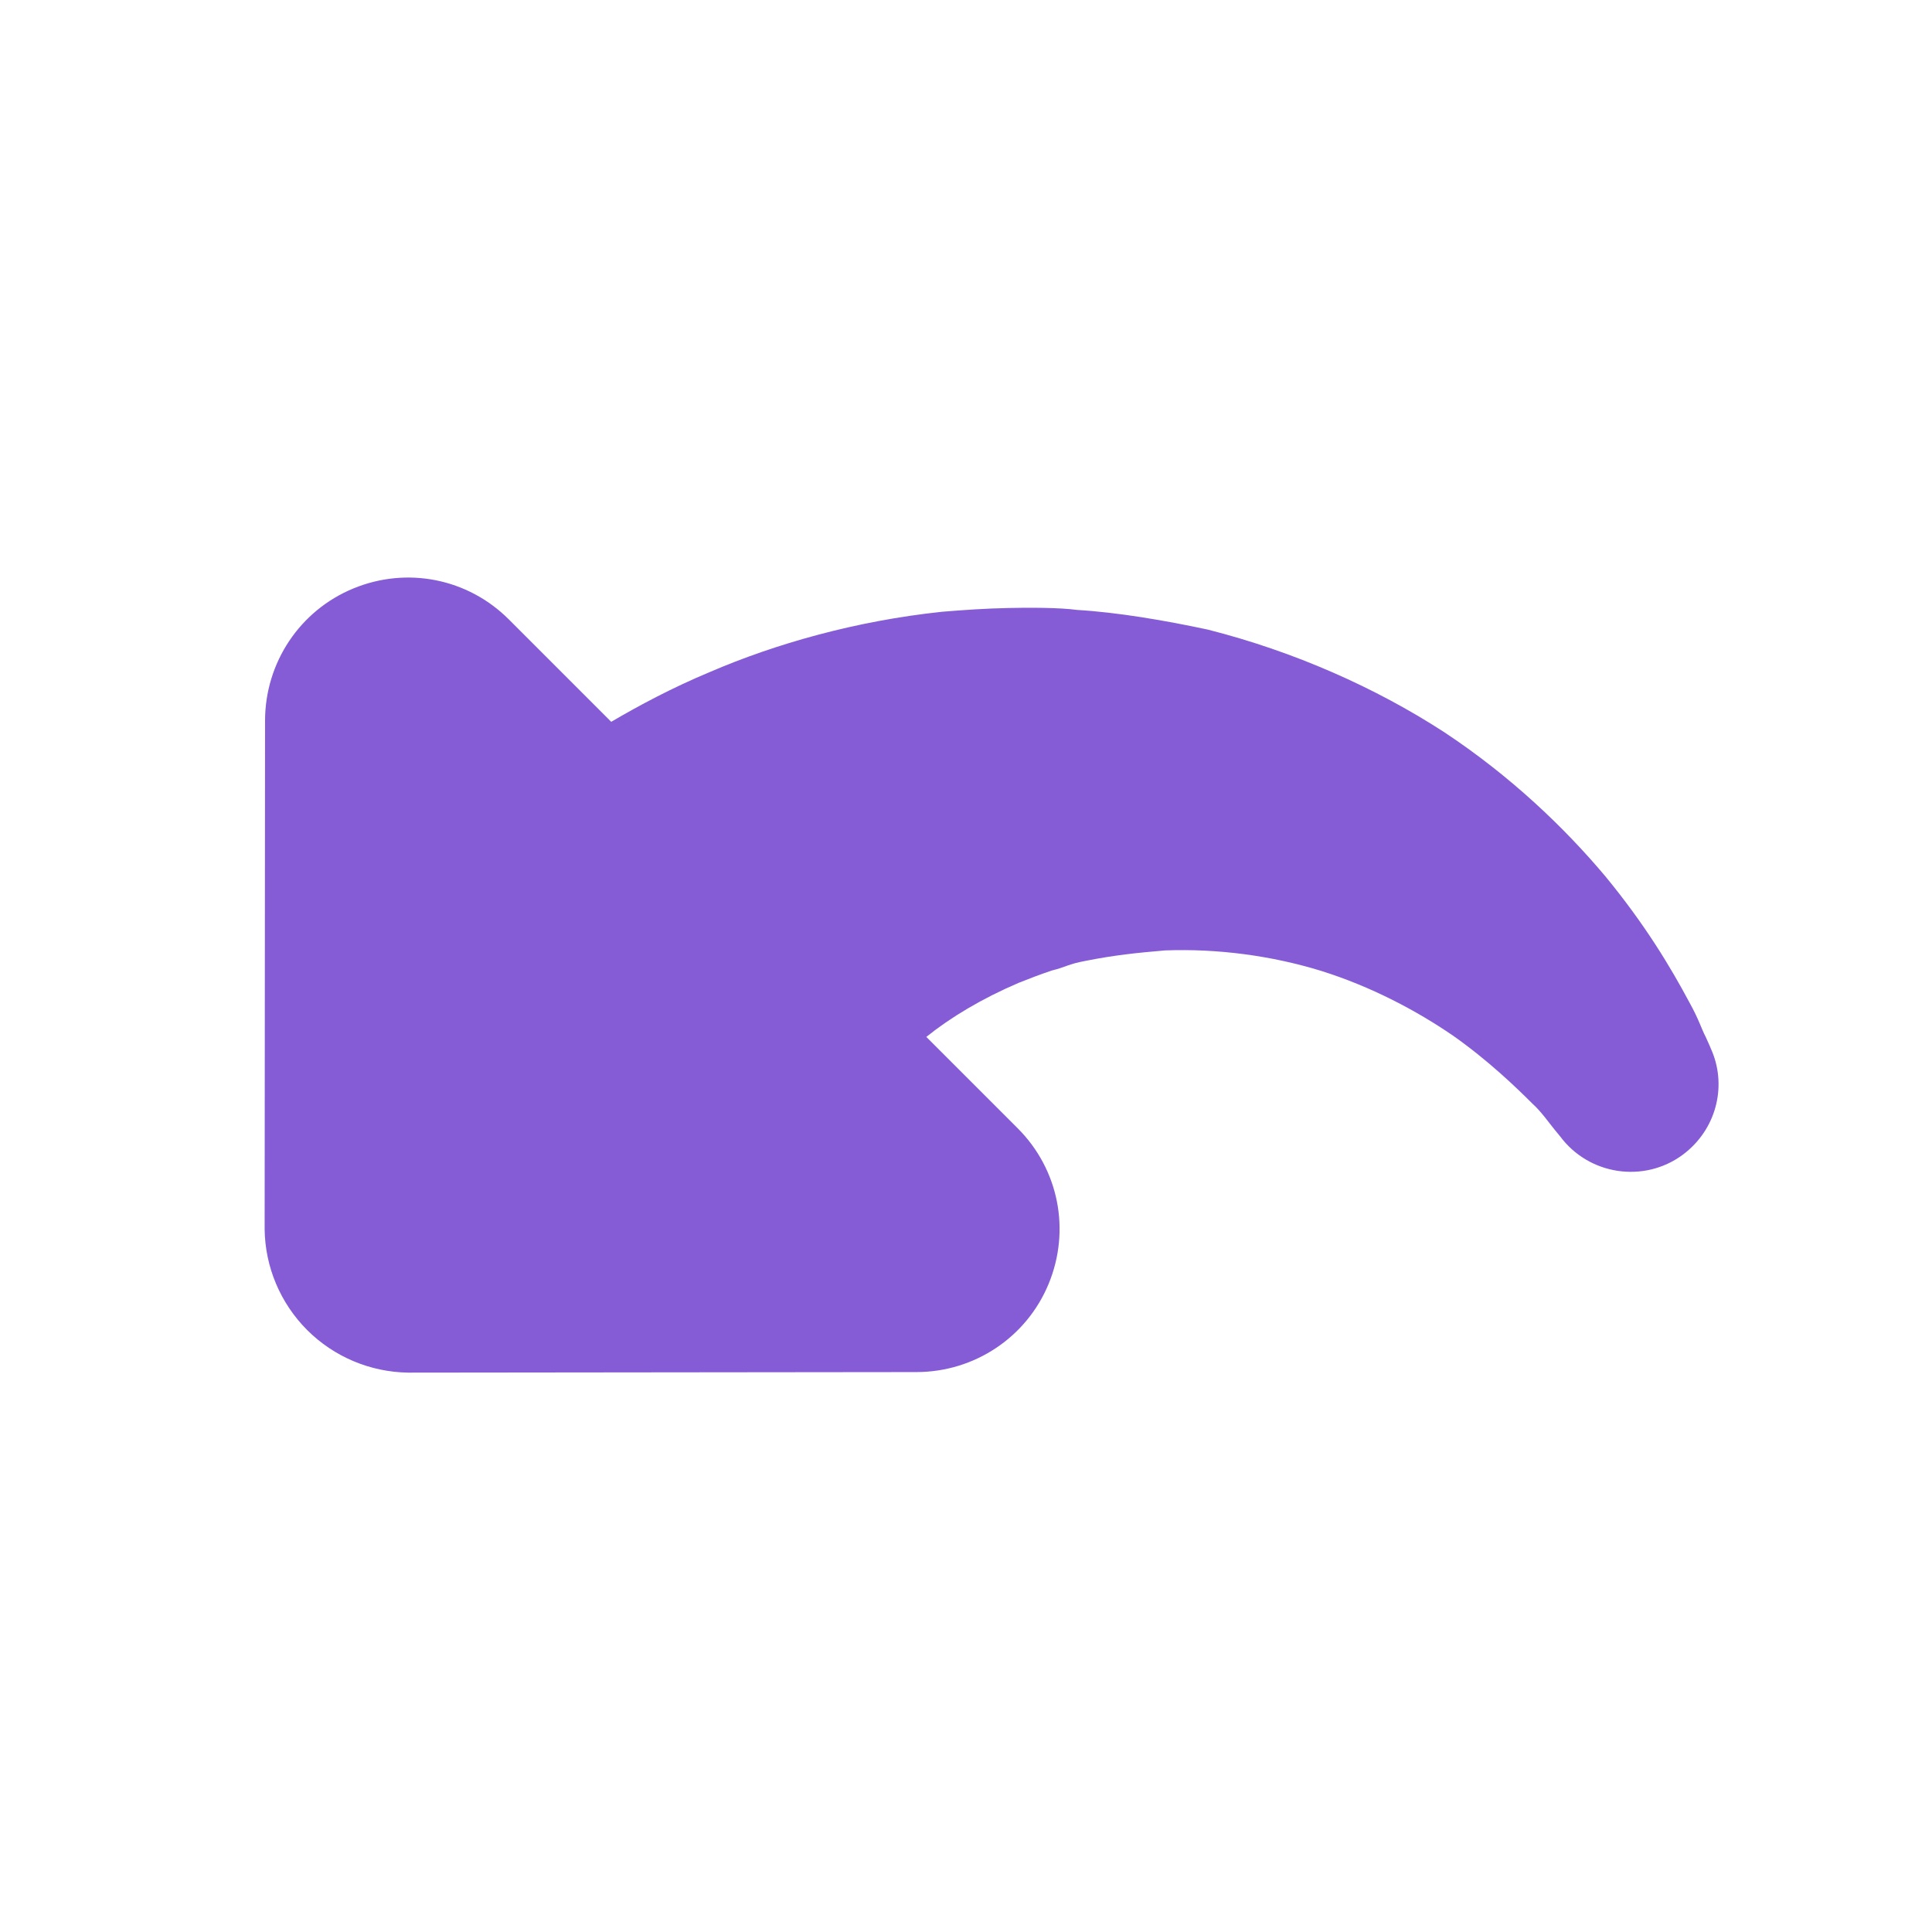
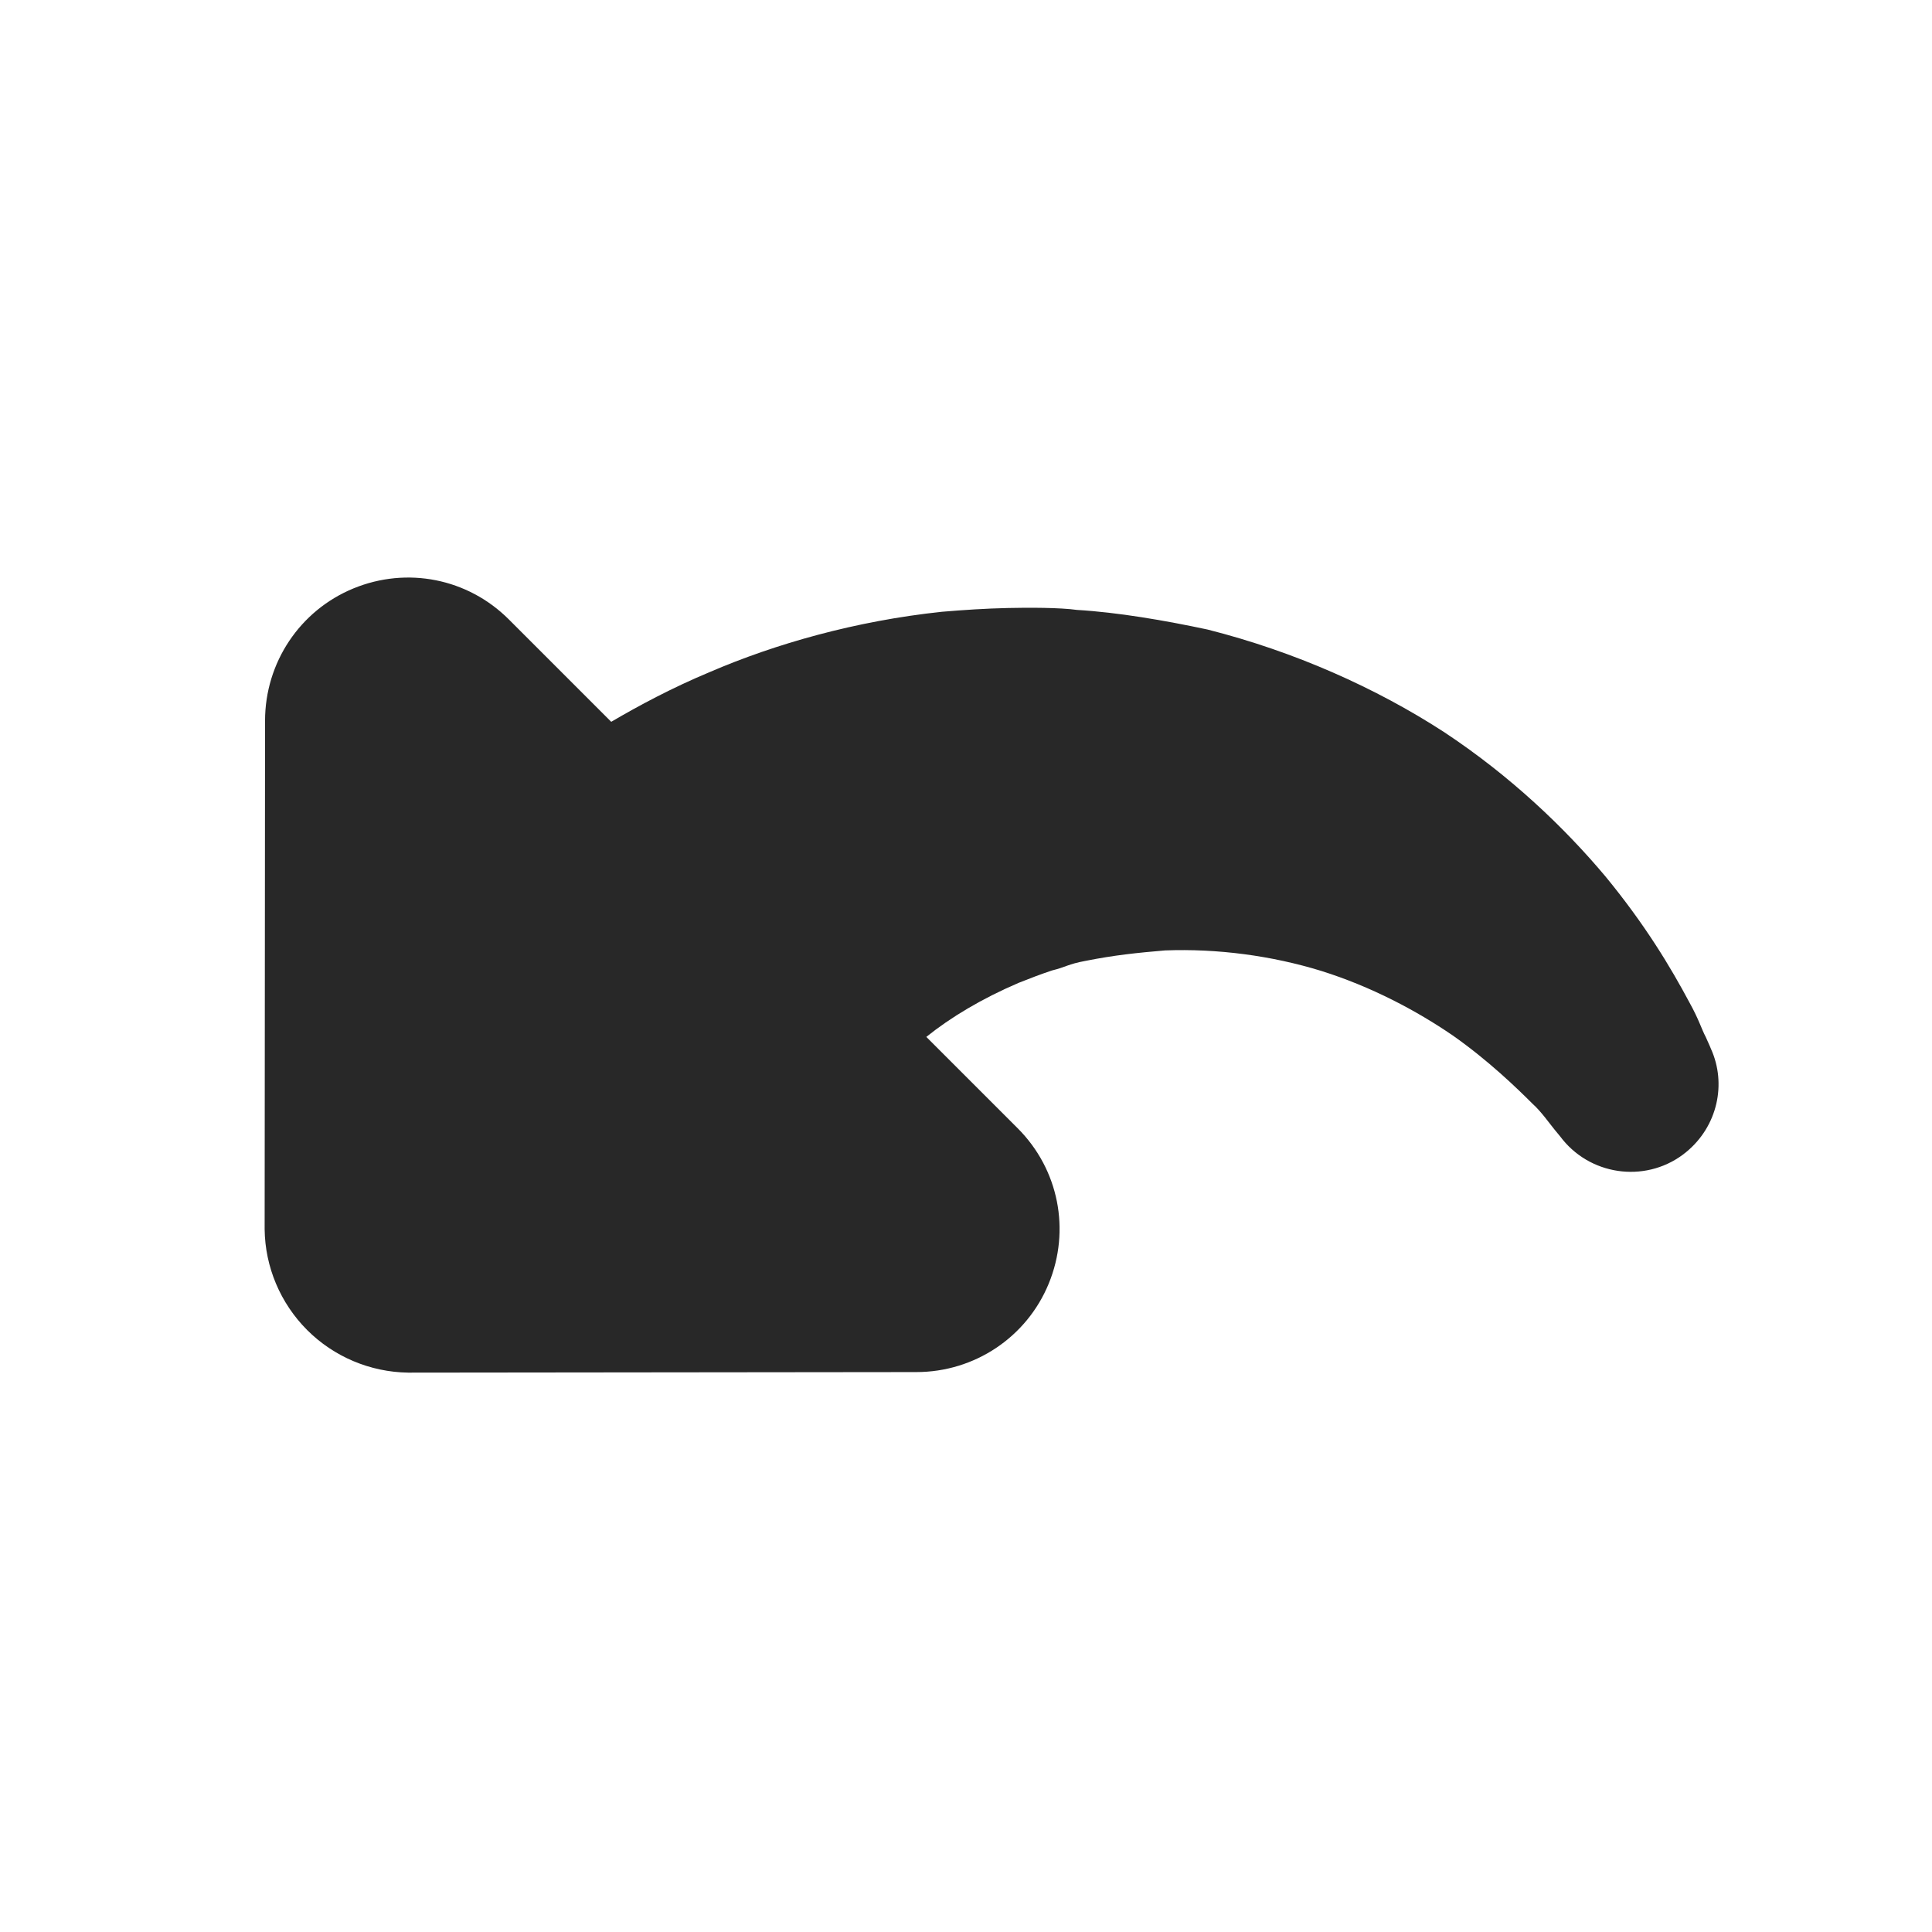
<svg xmlns="http://www.w3.org/2000/svg" width="20px" height="20px" viewBox="0 0 20 20" version="1.1">
  <defs />
  <g id="Page-1" stroke="none" stroke-width="1" fill="none" fill-rule="evenodd">
-     <g id="undo" fill="#855CD6">
+     <g id="undo" fill="#282828">
      <path d="M15.558,12.77 L11.84,16.494 C11.561,16.767 11.183,16.921 10.79,16.921 C10.399,16.921 10.021,16.767 9.74,16.494 L6.024,12.77 C5.597,12.343 5.471,11.706 5.702,11.153 C5.933,10.6 6.465,10.243 7.067,10.243 L8.404,10.243 C8.369,9.921 8.278,9.557 8.124,9.172 C8.076,9.06 8.026,8.948 7.97,8.836 C7.893,8.71 7.901,8.675 7.795,8.521 C7.627,8.269 7.473,8.08 7.29,7.863 C6.92,7.464 6.472,7.121 5.996,6.869 C5.513,6.617 5.009,6.463 4.561,6.379 C4.12,6.302 3.714,6.295 3.476,6.295 C3.357,6.288 3.203,6.316 3.126,6.323 C3.042,6.33 2.993,6.337 2.993,6.337 C2.496,6.386 2.048,6.022 1.999,5.525 C1.957,5.105 2.202,4.727 2.573,4.587 C2.573,4.587 2.622,4.566 2.699,4.538 C2.79,4.51 2.874,4.461 3.07,4.405 C3.462,4.286 3.959,4.16 4.61,4.097 C5.254,4.041 6.031,4.055 6.851,4.223 C7.669,4.398 8.53,4.727 9.328,5.203 C9.706,5.448 10.112,5.735 10.427,6.015 C10.567,6.12 10.805,6.358 10.945,6.505 C11.106,6.673 11.253,6.841 11.401,7.016 C11.967,7.716 12.387,8.472 12.66,9.158 C12.821,9.55 12.933,9.921 13.017,10.243 L14.515,10.243 C15.117,10.243 15.649,10.6 15.88,11.153 C16.111,11.706 15.985,12.343 15.558,12.77" id="Fill-1" transform="translate(8.994247, 10.49425) scale(-1, 1) rotate(-45) translate(-8.994247, -10.49425) " />
    </g>
  </g>
</svg>
